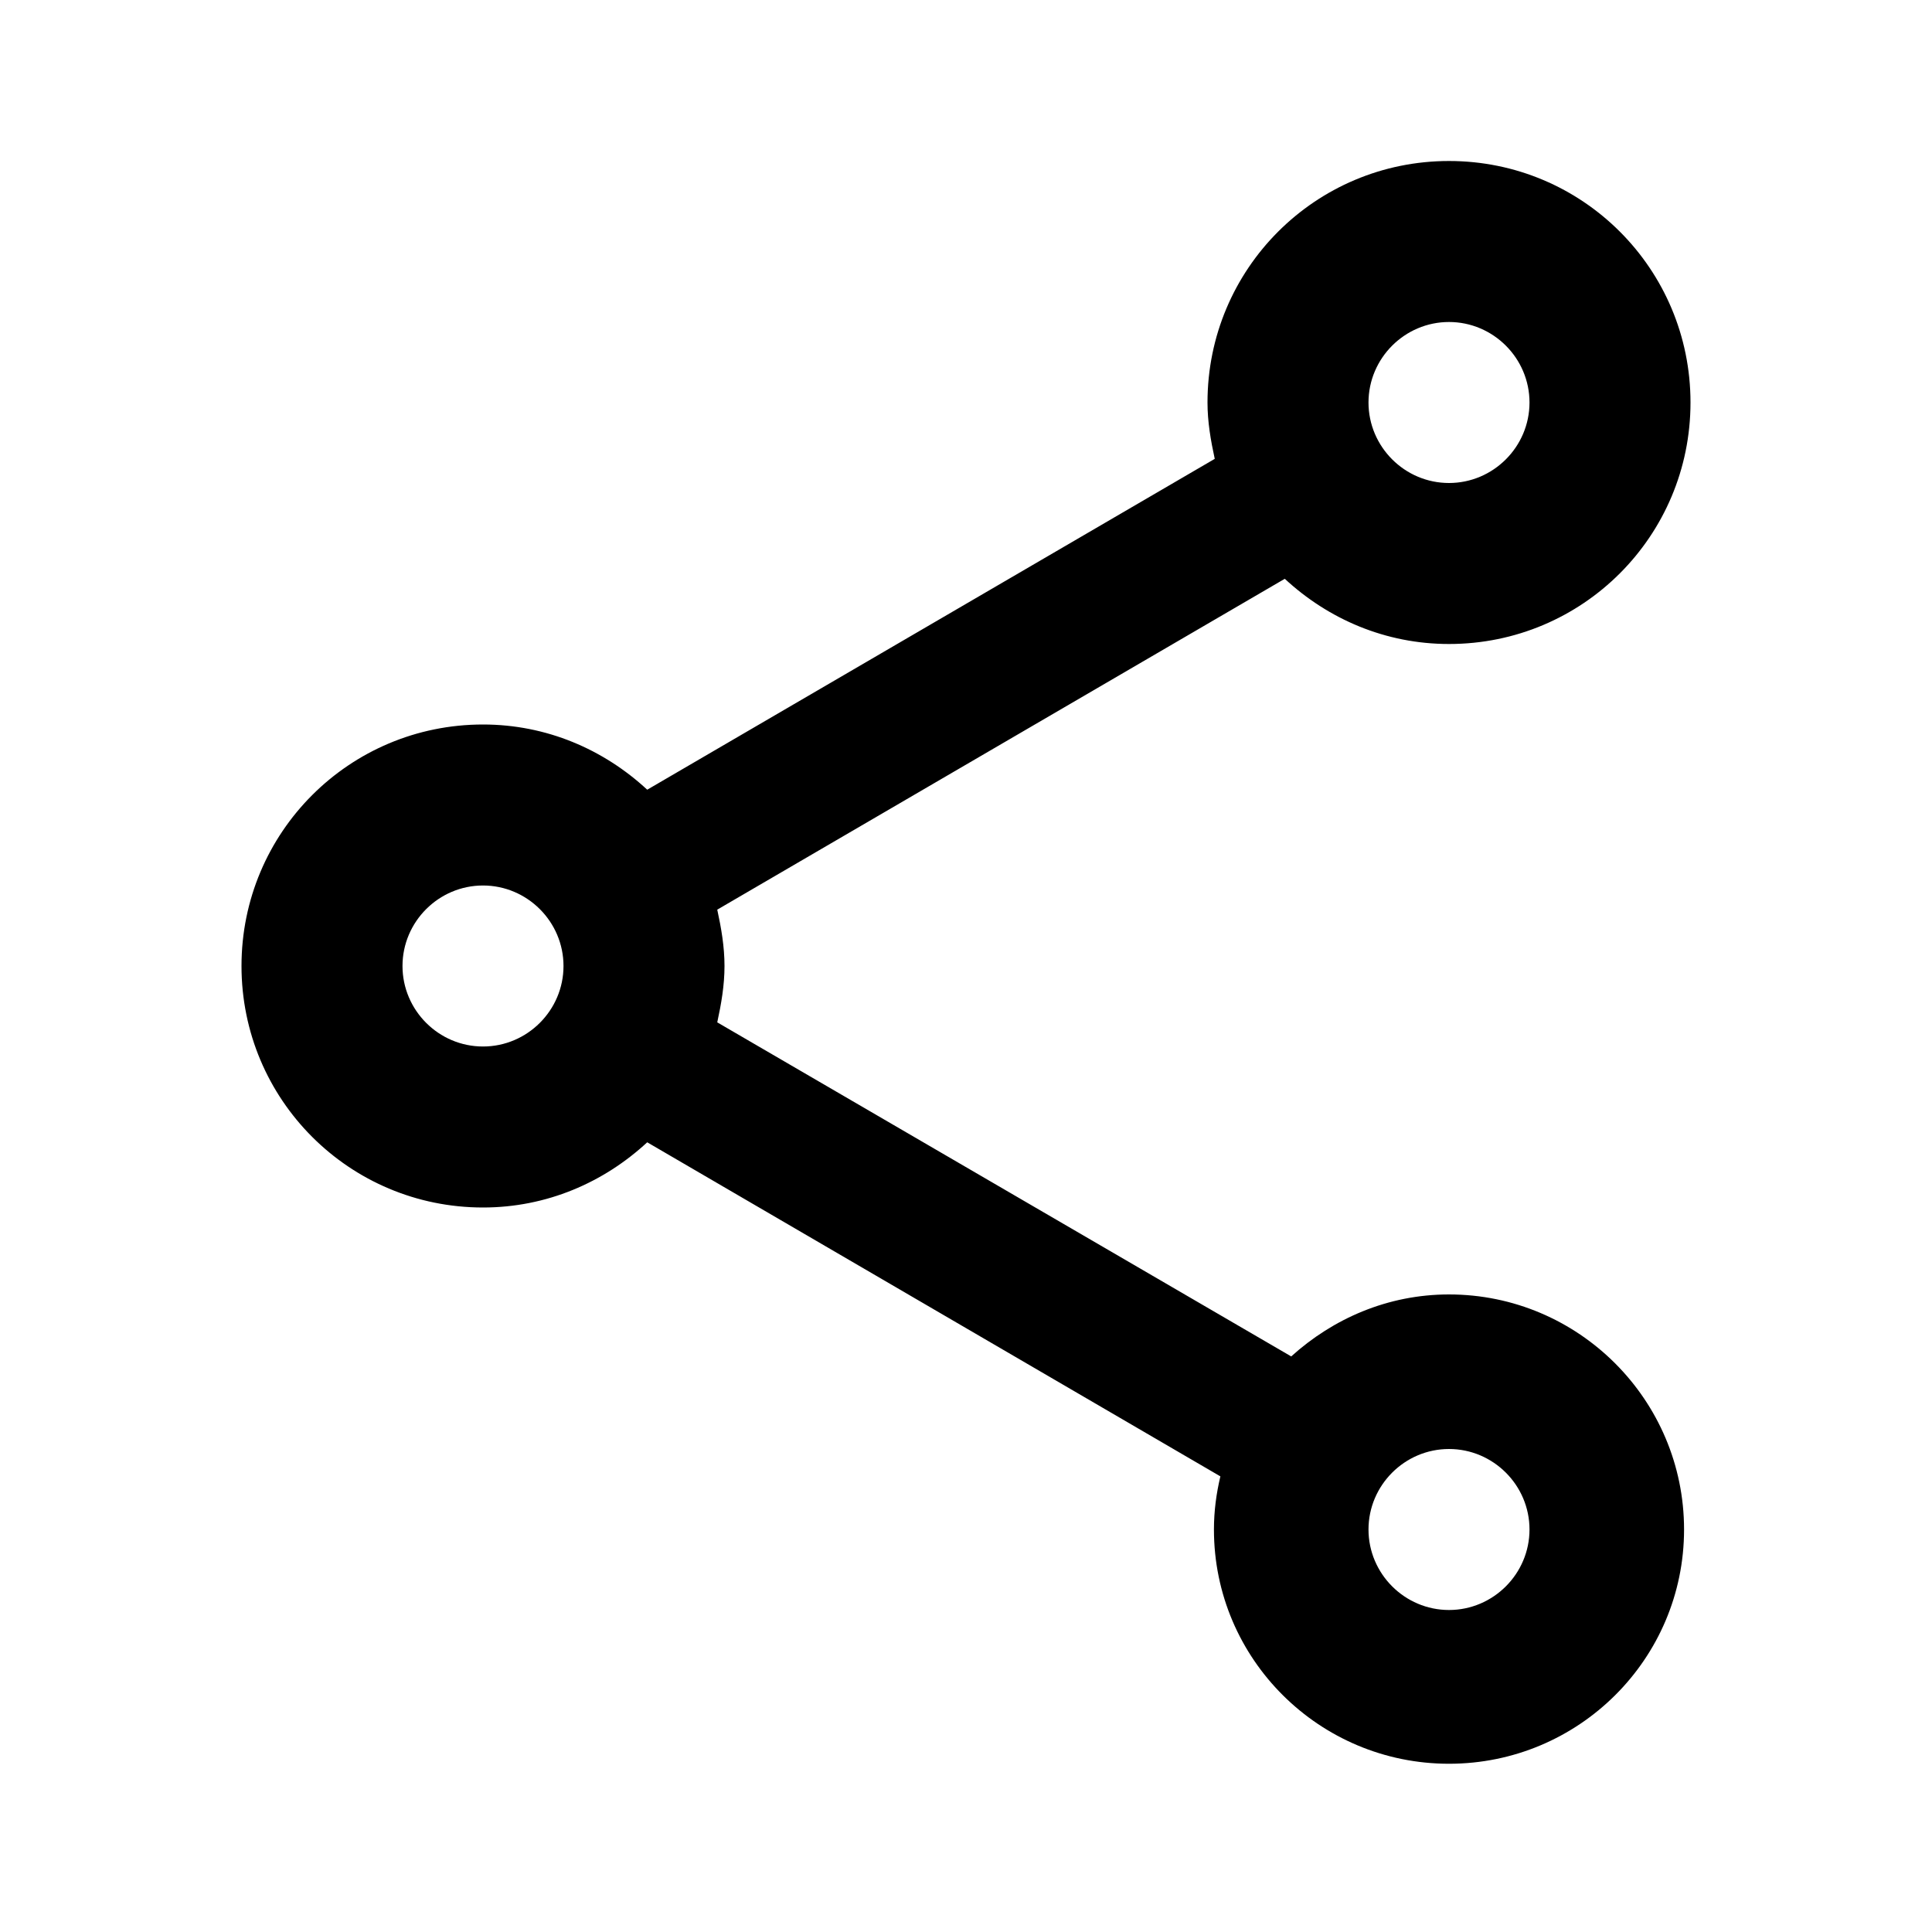
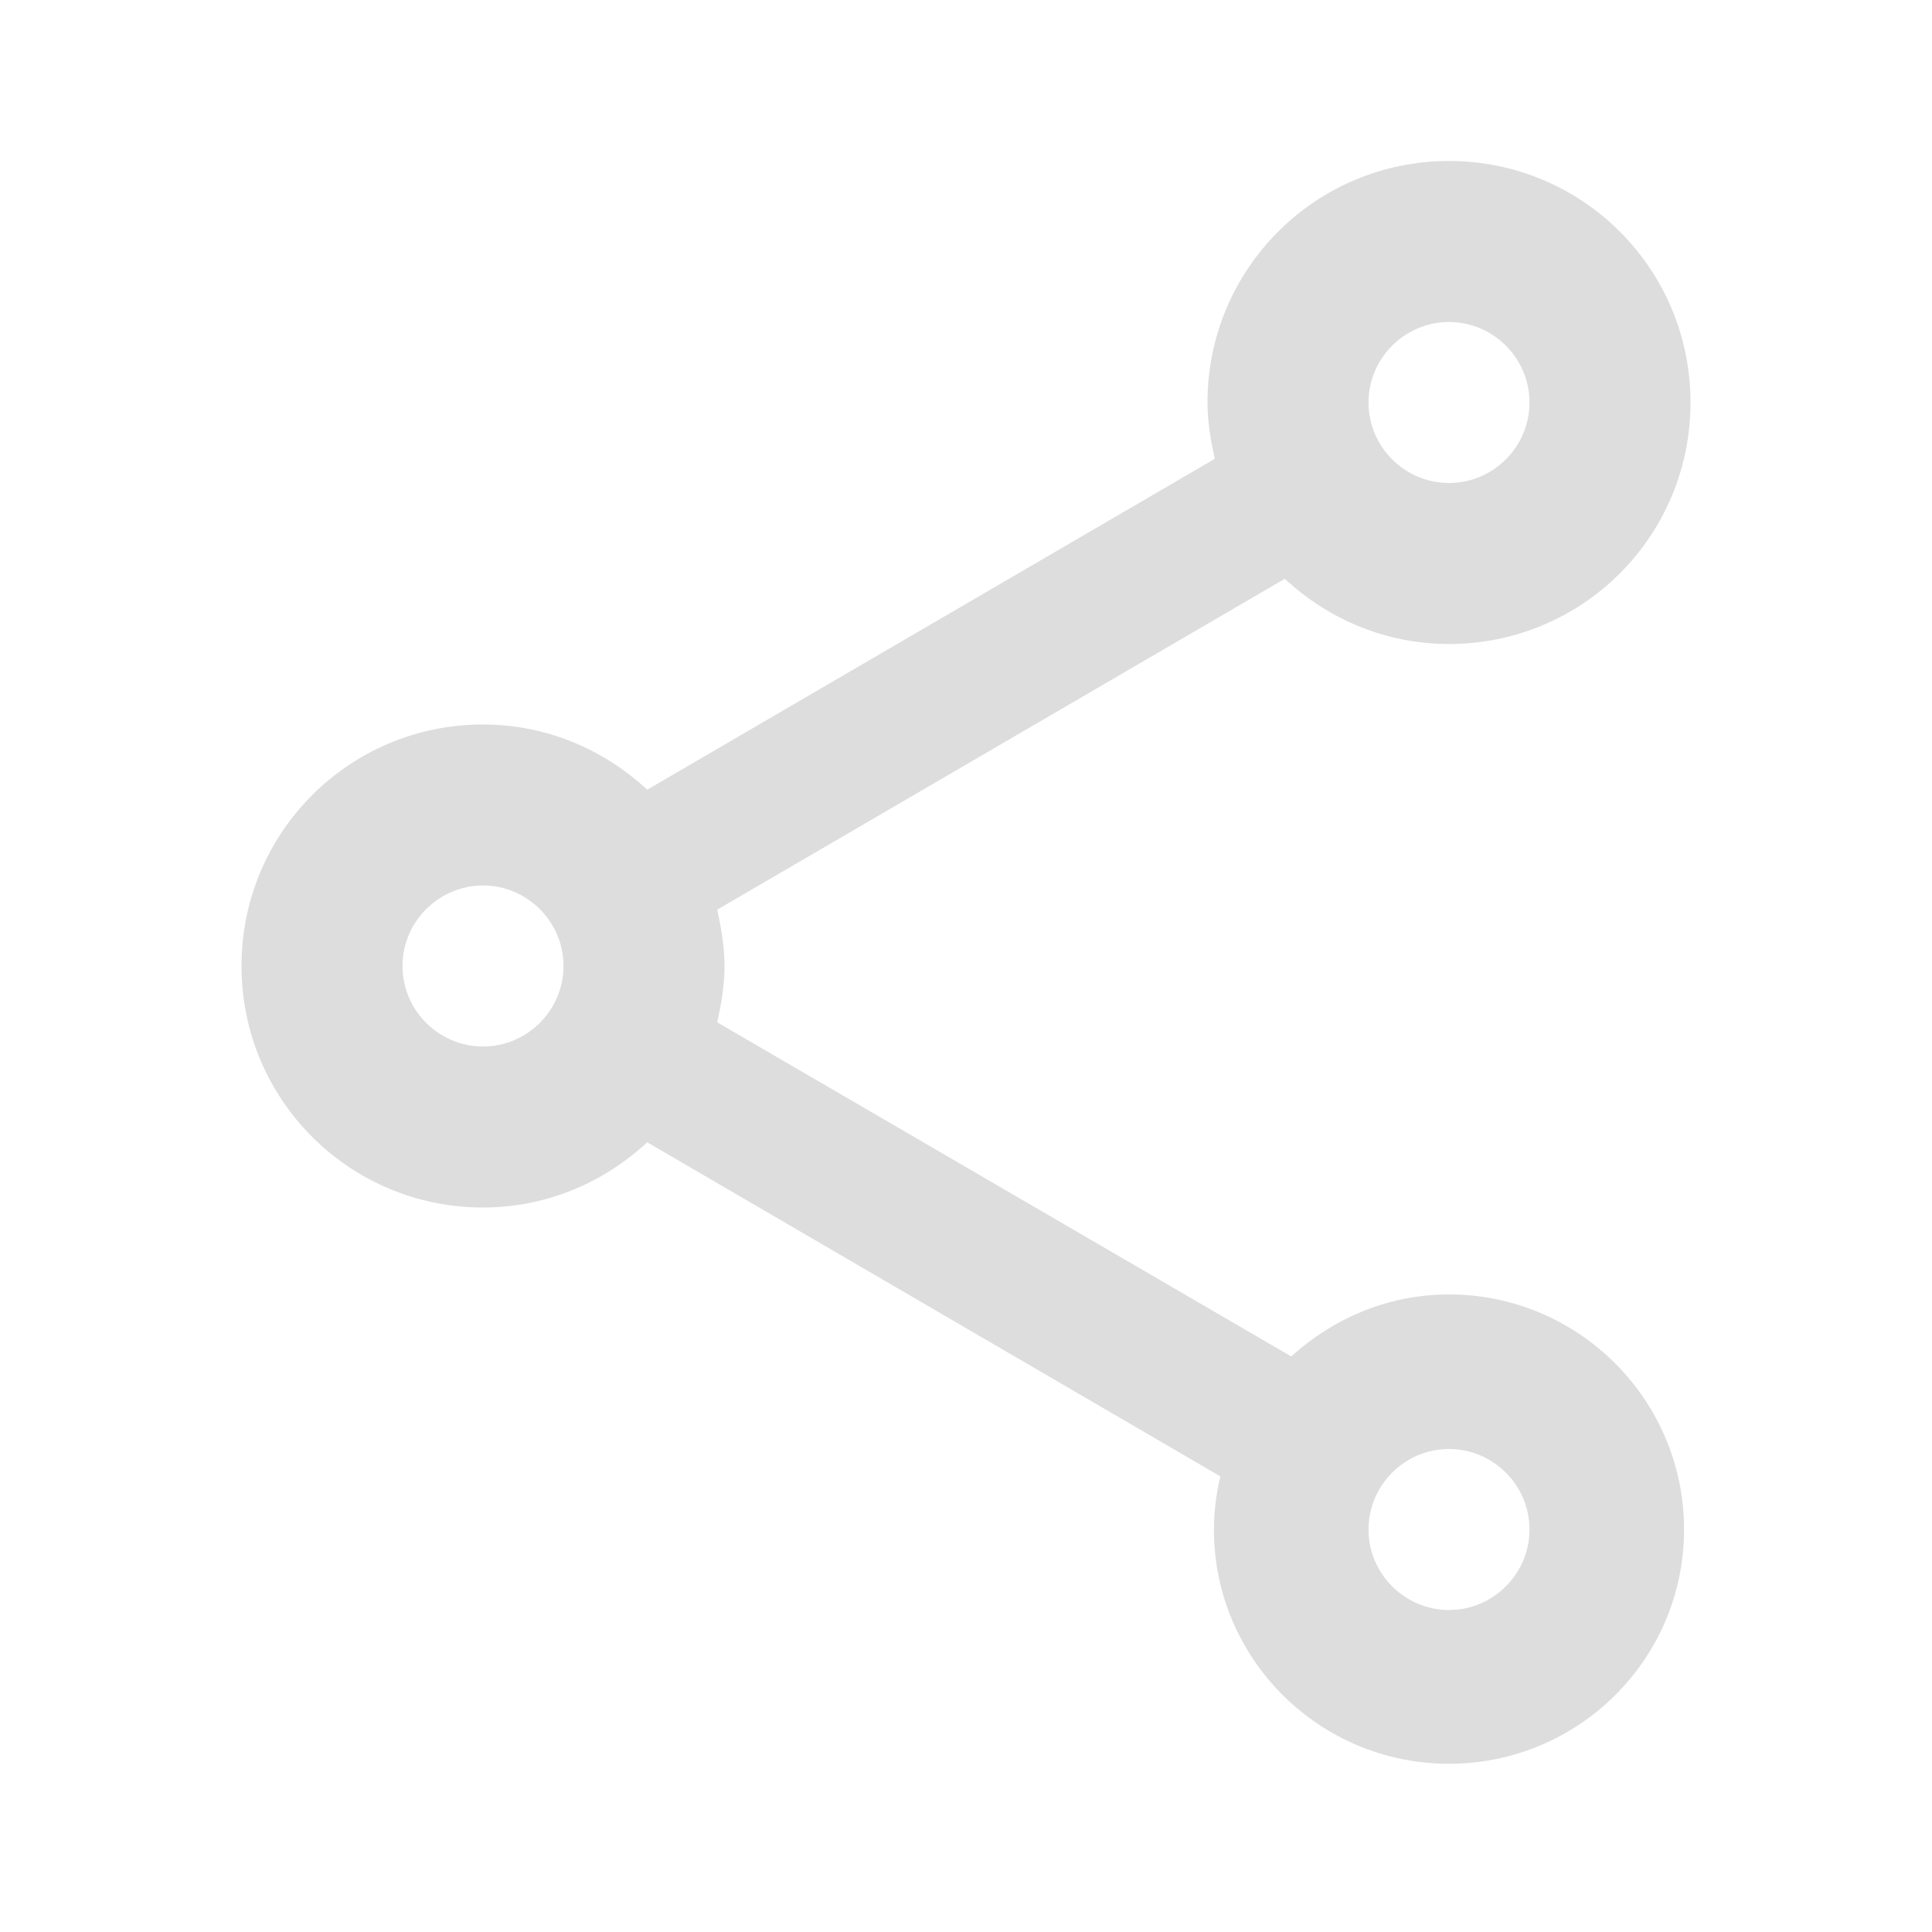
<svg xmlns="http://www.w3.org/2000/svg" viewBox="0 0 24 24">
-   <path d="M18 16.08C17.24 16.08 16.56 16.38 16.04 16.85L8.91 12.7C8.96 12.47 9 12.24 9 12S8.96 11.53 8.91 11.3L15.96 7.19C16.5 7.69 17.21 8 18 8C19.66 8 21 6.66 21 5S19.66 2 18 2 15 3.34 15 5C15 5.24 15.04 5.47 15.09 5.7L8.04 9.81C7.5 9.31 6.79 9 6 9C4.34 9 3 10.34 3 12S4.34 15 6 15C6.79 15 7.5 14.69 8.04 14.19L15.16 18.34C15.11 18.55 15.08 18.77 15.08 19C15.08 20.61 16.39 21.91 18 21.91S20.92 20.61 20.92 19C20.92 17.39 19.61 16.08 18 16.08M18 4C18.55 4 19 4.45 19 5S18.55 6 18 6 17 5.55 17 5 17.45 4 18 4M6 13C5.45 13 5 12.55 5 12S5.45 11 6 11 7 11.45 7 12 6.55 13 6 13M18 20C17.45 20 17 19.55 17 19S17.45 18 18 18 19 18.45 19 19 18.55 20 18 20Z" />
+   <path fill="#DDDDDD" d="M18 16.08C17.24 16.08 16.56 16.38 16.04 16.85L8.91 12.7C8.96 12.47 9 12.24 9 12S8.96 11.53 8.91 11.3L15.96 7.19C16.5 7.69 17.21 8 18 8C19.66 8 21 6.66 21 5S19.66 2 18 2 15 3.34 15 5C15 5.24 15.04 5.47 15.09 5.7L8.04 9.81C7.5 9.31 6.79 9 6 9C4.34 9 3 10.34 3 12S4.34 15 6 15C6.79 15 7.5 14.69 8.04 14.19L15.16 18.34C15.11 18.55 15.08 18.77 15.08 19C15.08 20.61 16.39 21.91 18 21.91S20.92 20.61 20.92 19C20.92 17.39 19.61 16.08 18 16.08M18 4C18.55 4 19 4.45 19 5S18.55 6 18 6 17 5.55 17 5 17.45 4 18 4M6 13C5.45 13 5 12.55 5 12S5.45 11 6 11 7 11.45 7 12 6.55 13 6 13M18 20C17.45 20 17 19.55 17 19S17.45 18 18 18 19 18.45 19 19 18.55 20 18 20Z" />
</svg>
